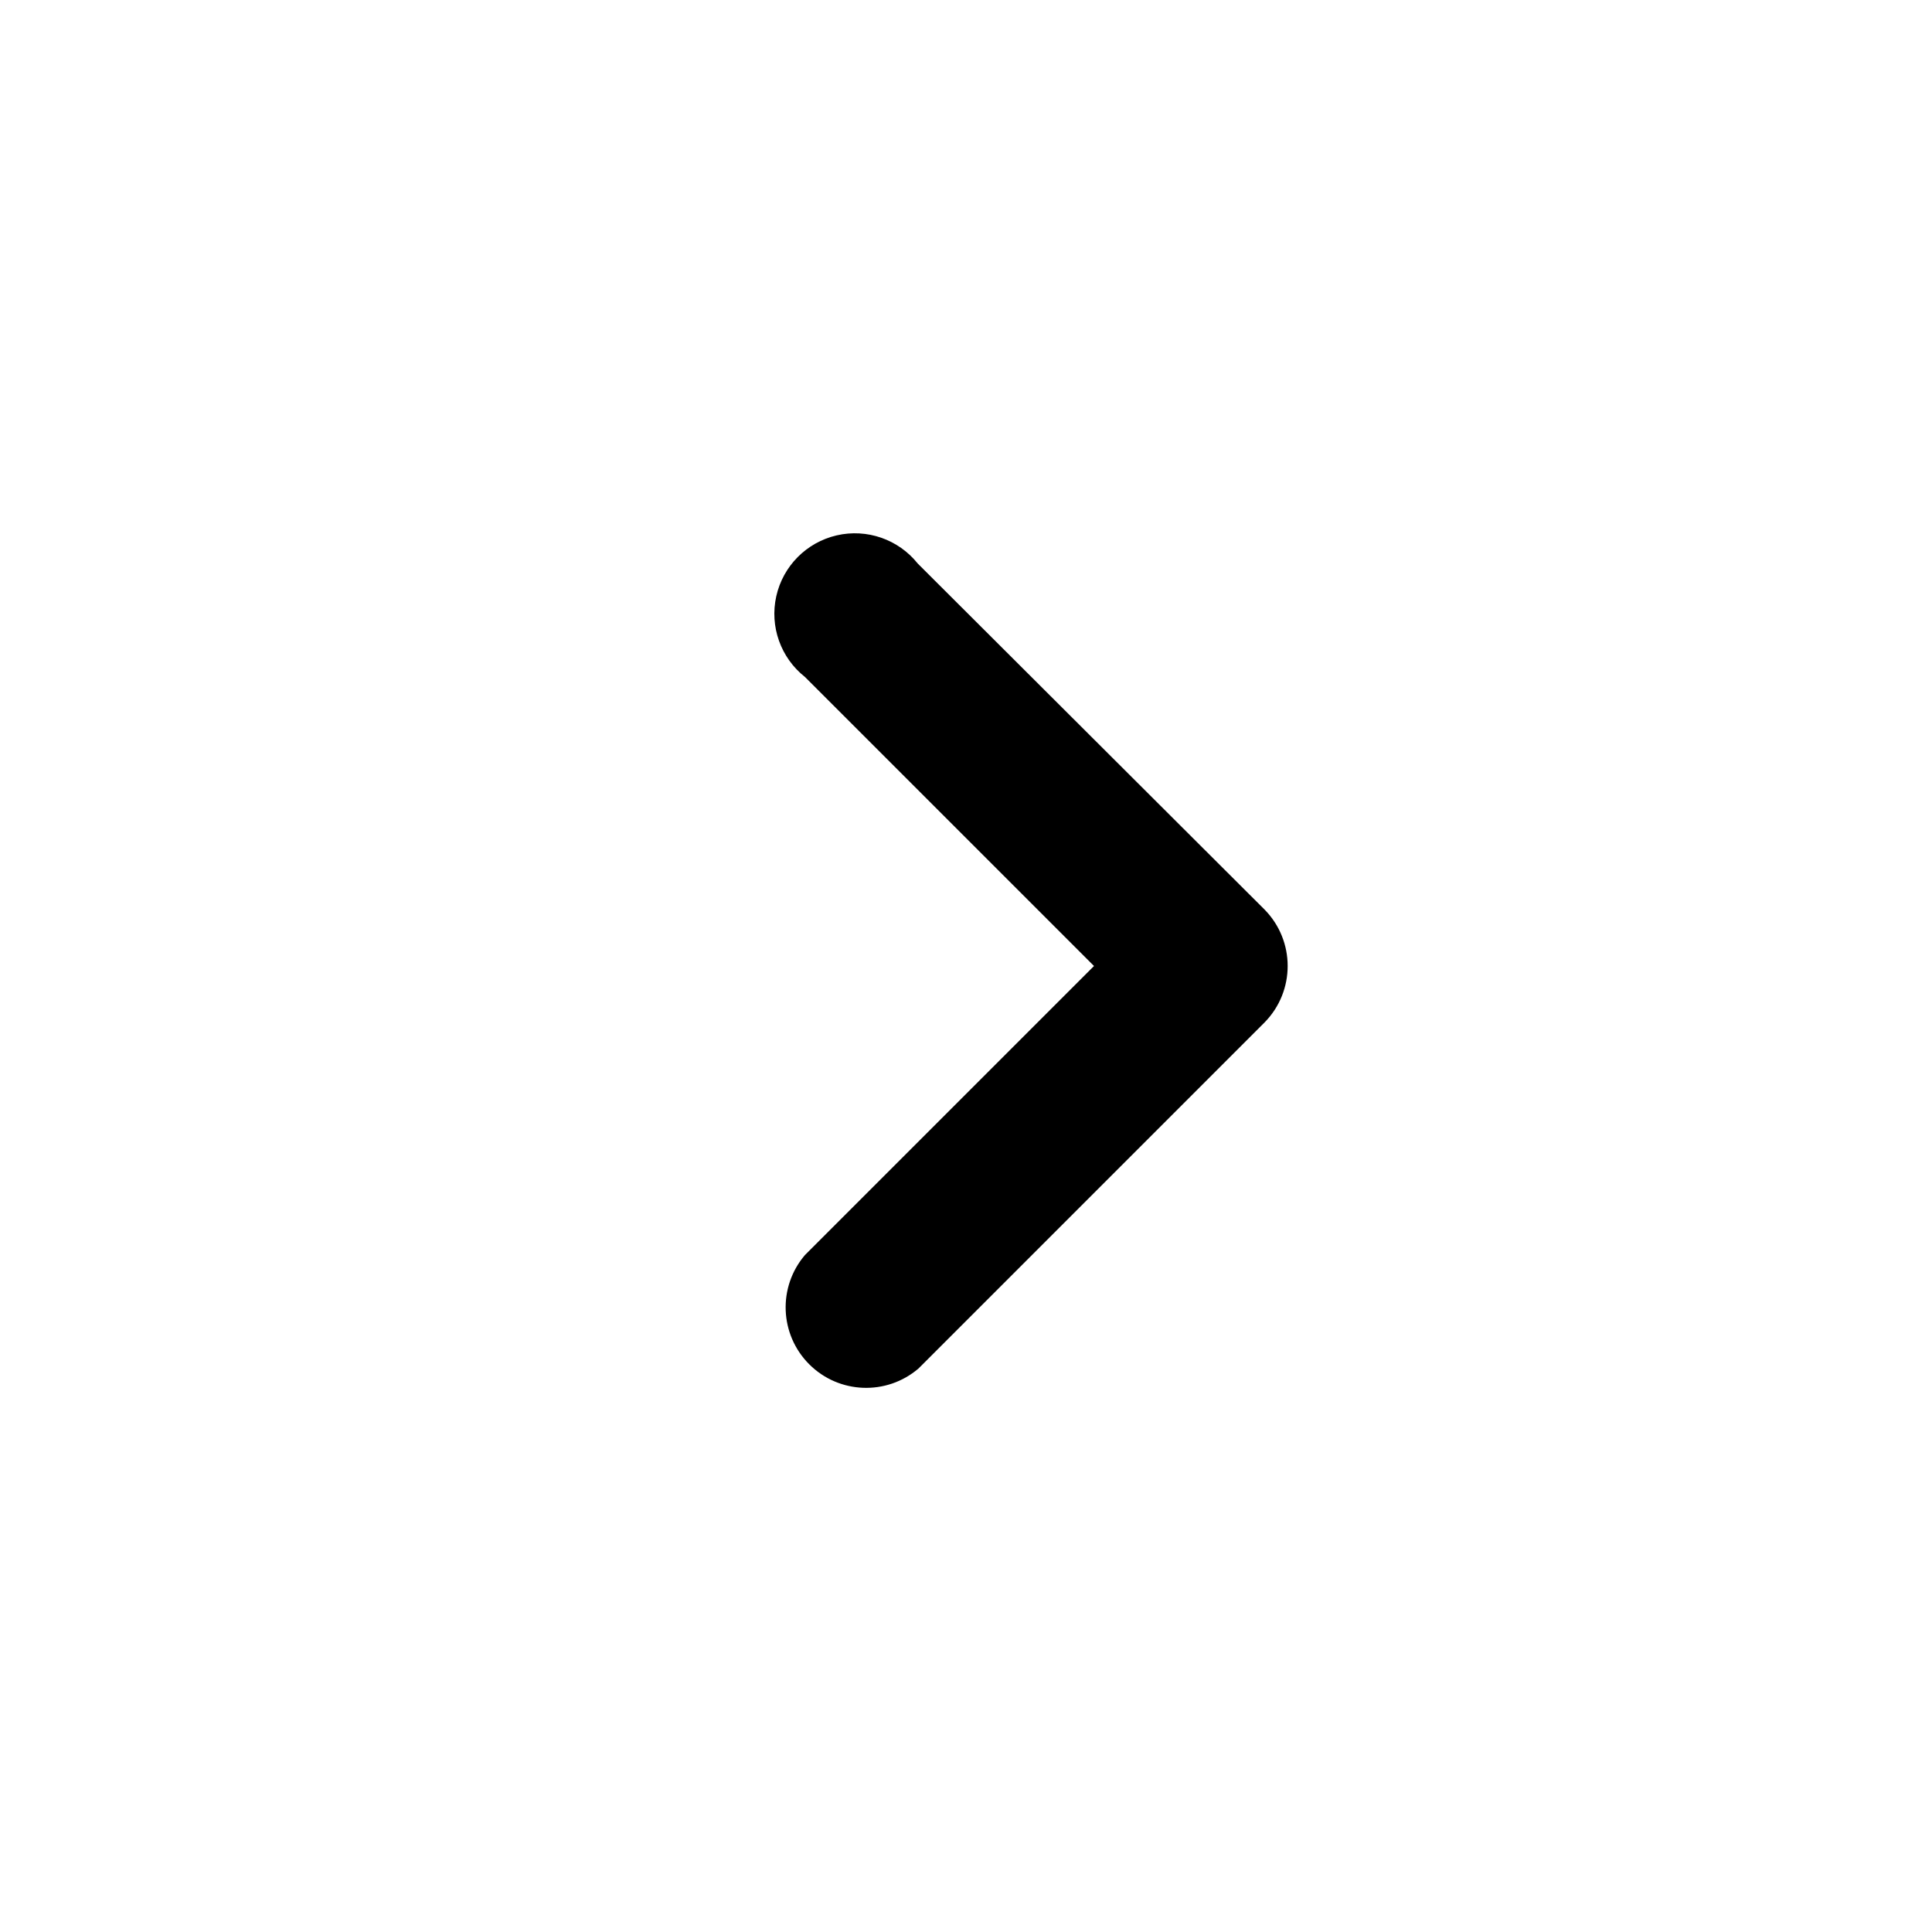
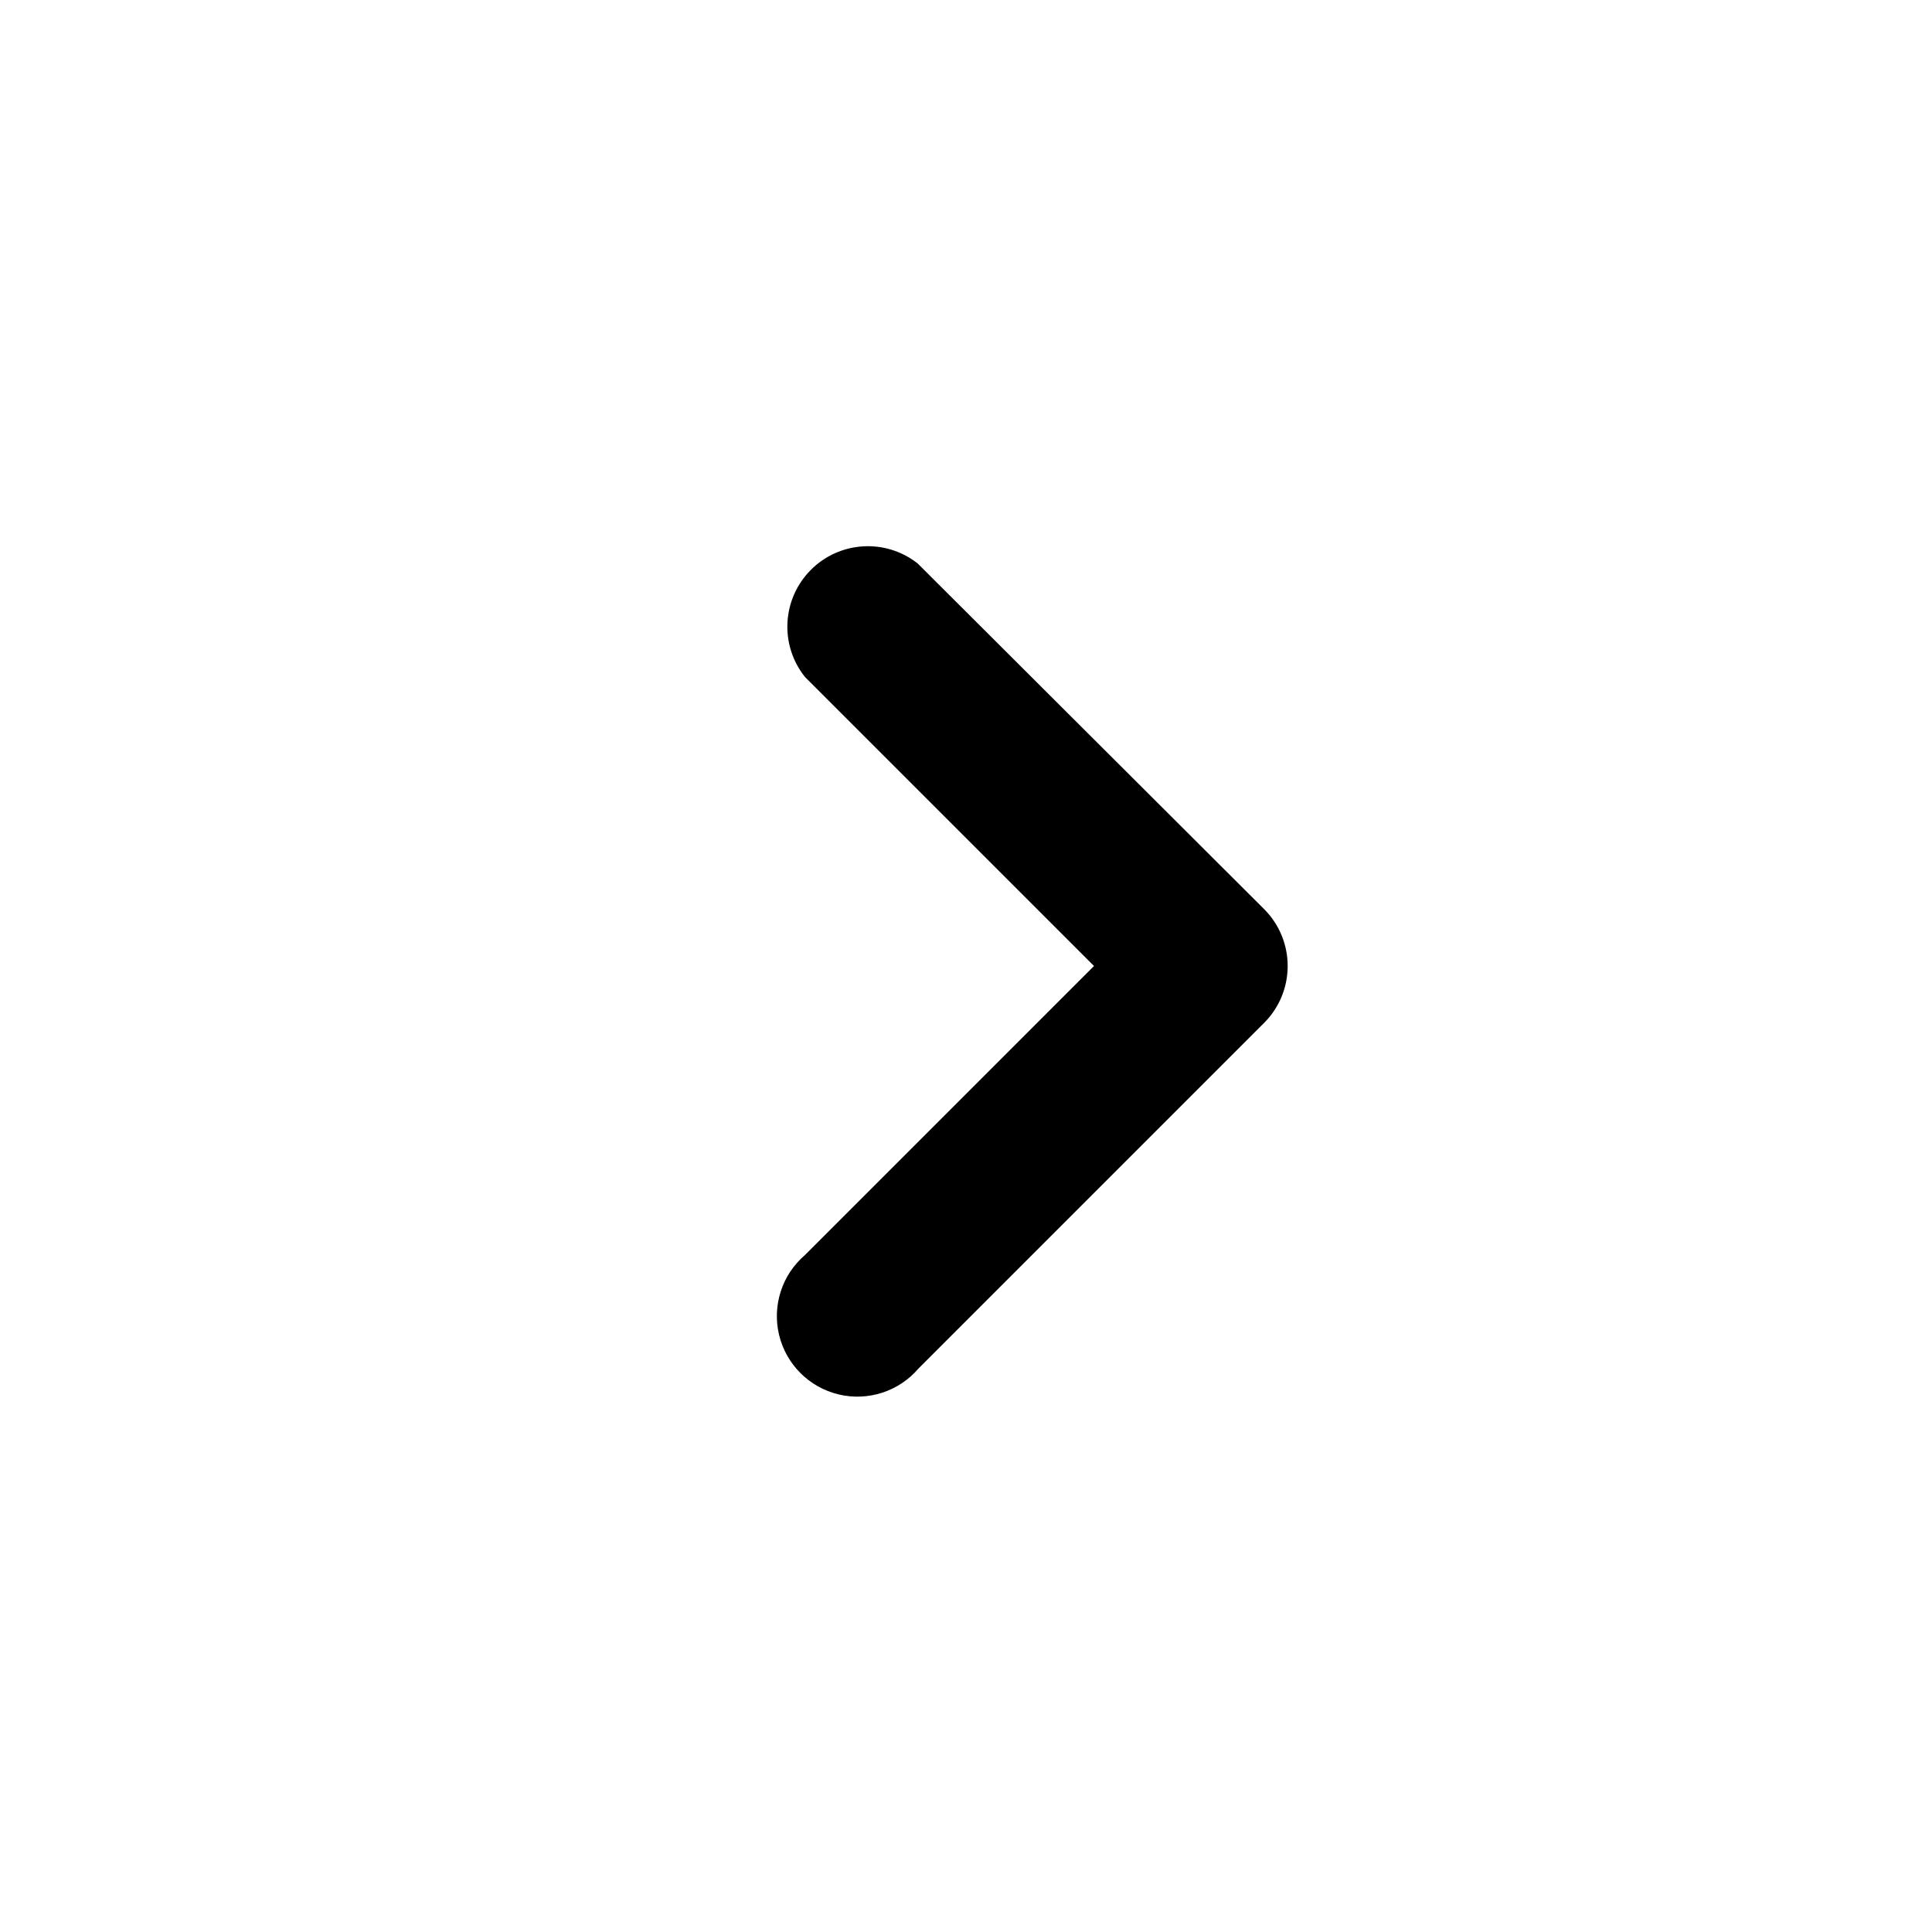
<svg xmlns="http://www.w3.org/2000/svg" viewBox="0 0 24 24" fill="currentColor">
-   <path fill-rule="evenodd" d="M13.59 12 10 15.59A1 1 0 0 0 11.41 17l4.3-4.3a1 1 0 0 0 0-1.4L11.4 7A1 1 0 1 0 10 8.41L13.59 12Z" />
+   <path fill-rule="evenodd" d="M13.59 12 10 15.59A1 1 0 1 0 11.41 17l4.3-4.3a1 1 0 0 0 0-1.4L11.4 7A1 1 0 0 0 10 8.41L13.59 12Z" />
</svg>
